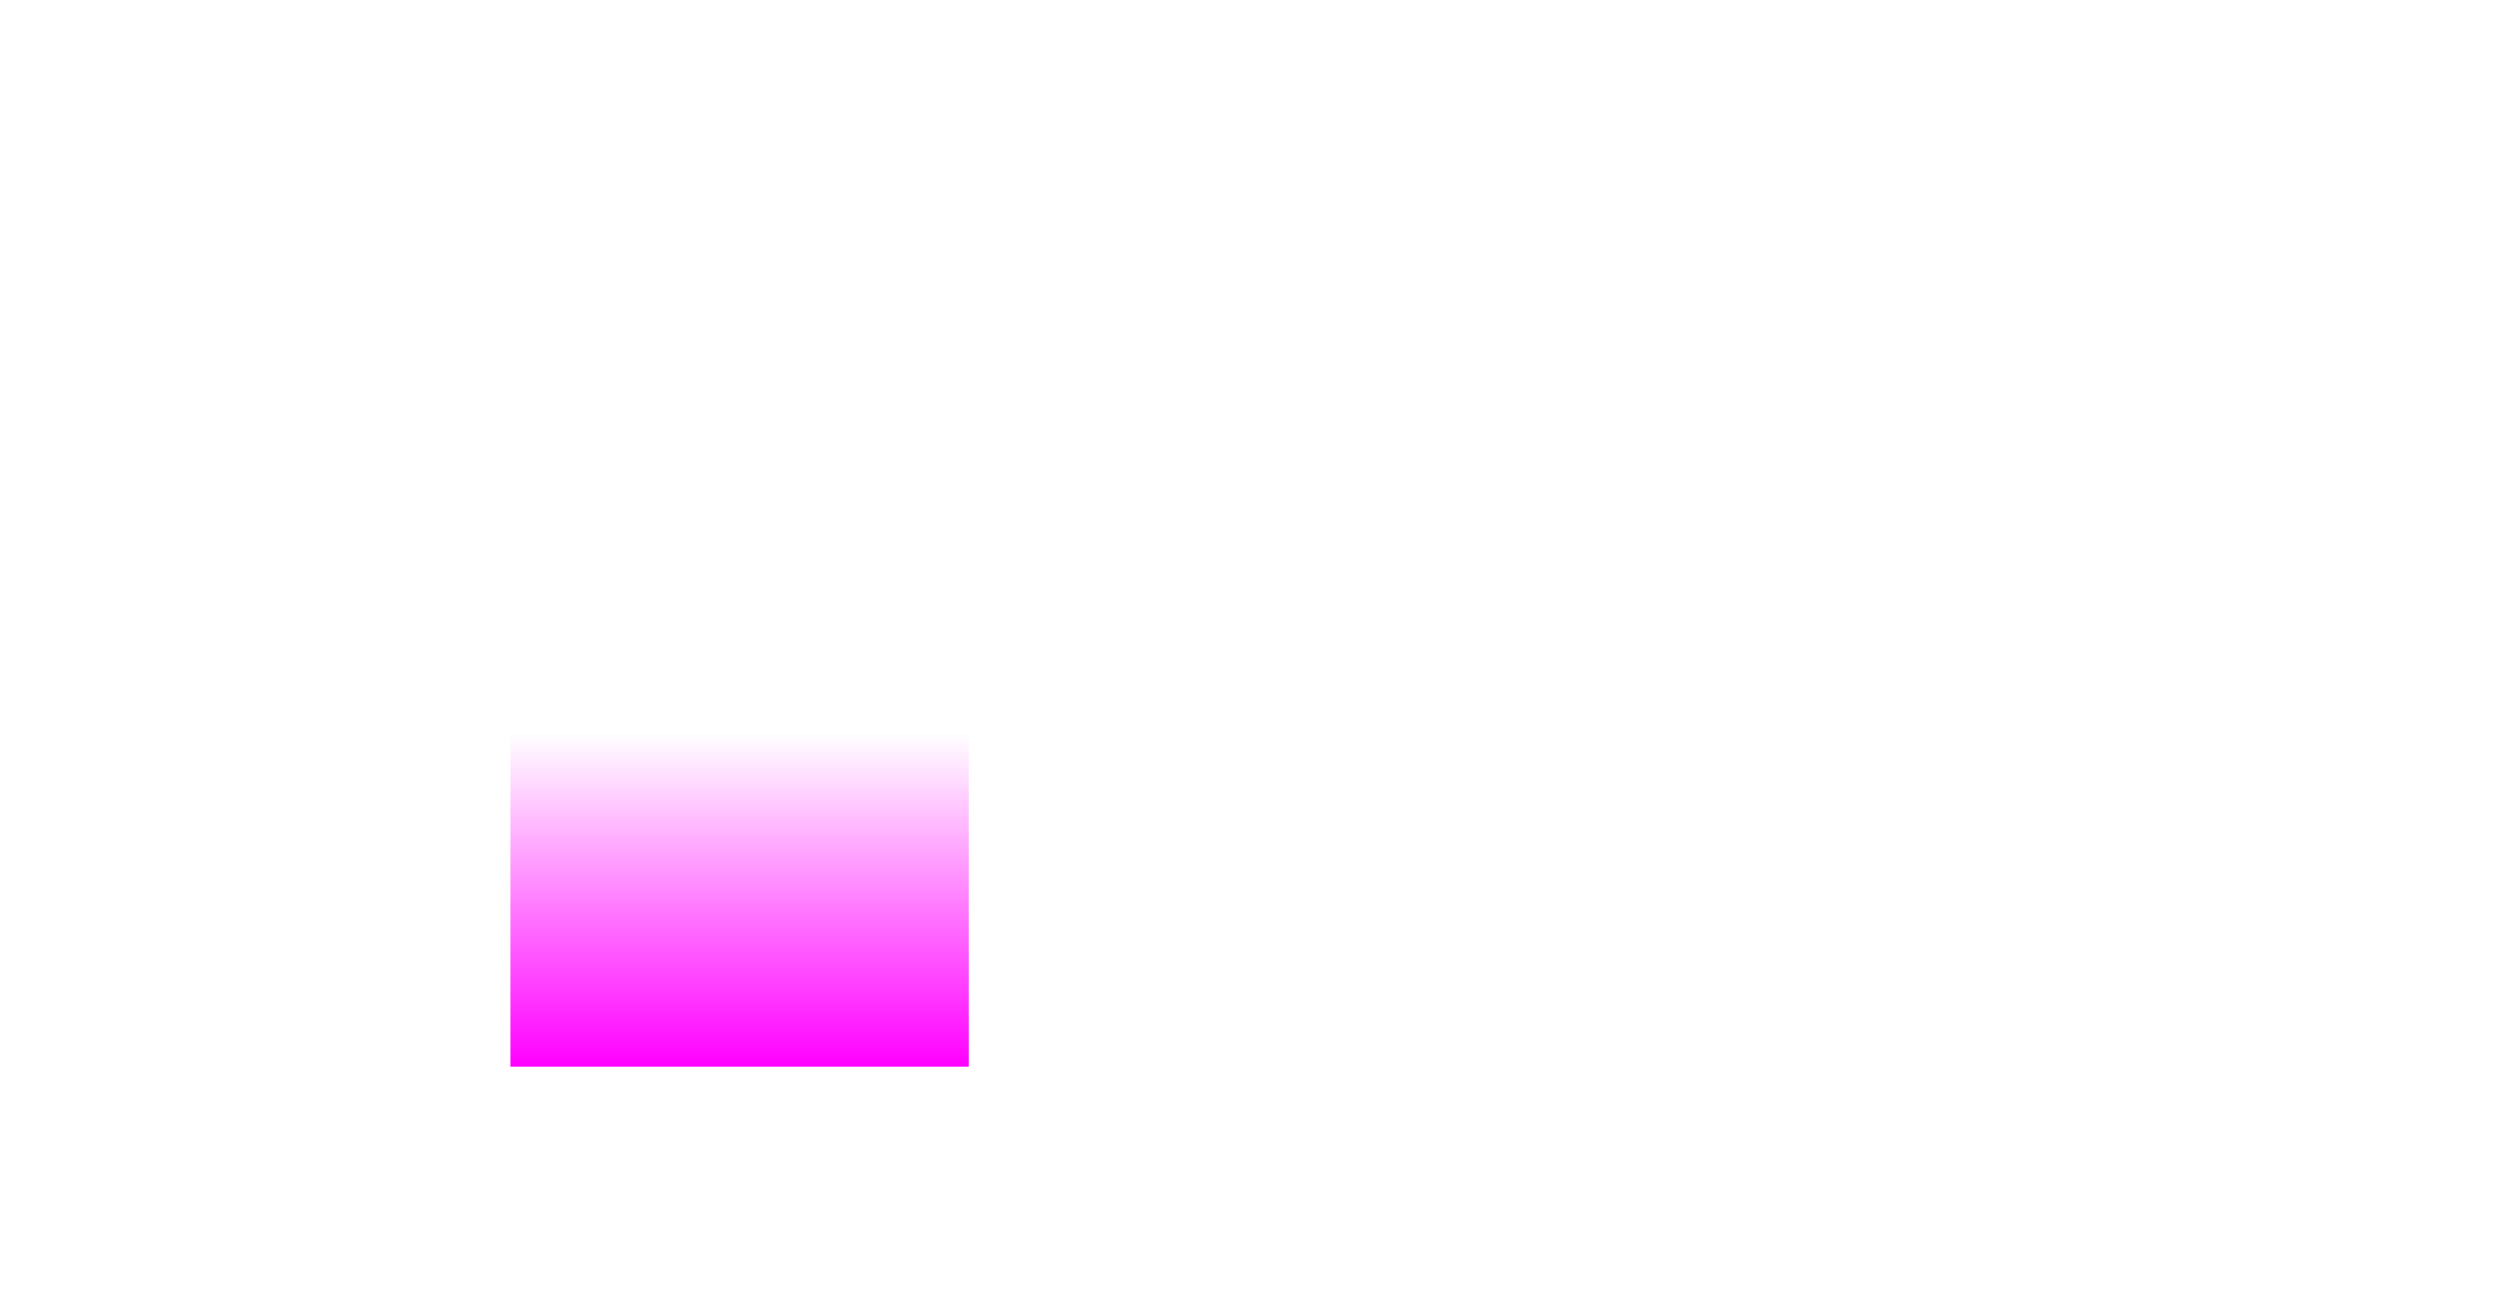
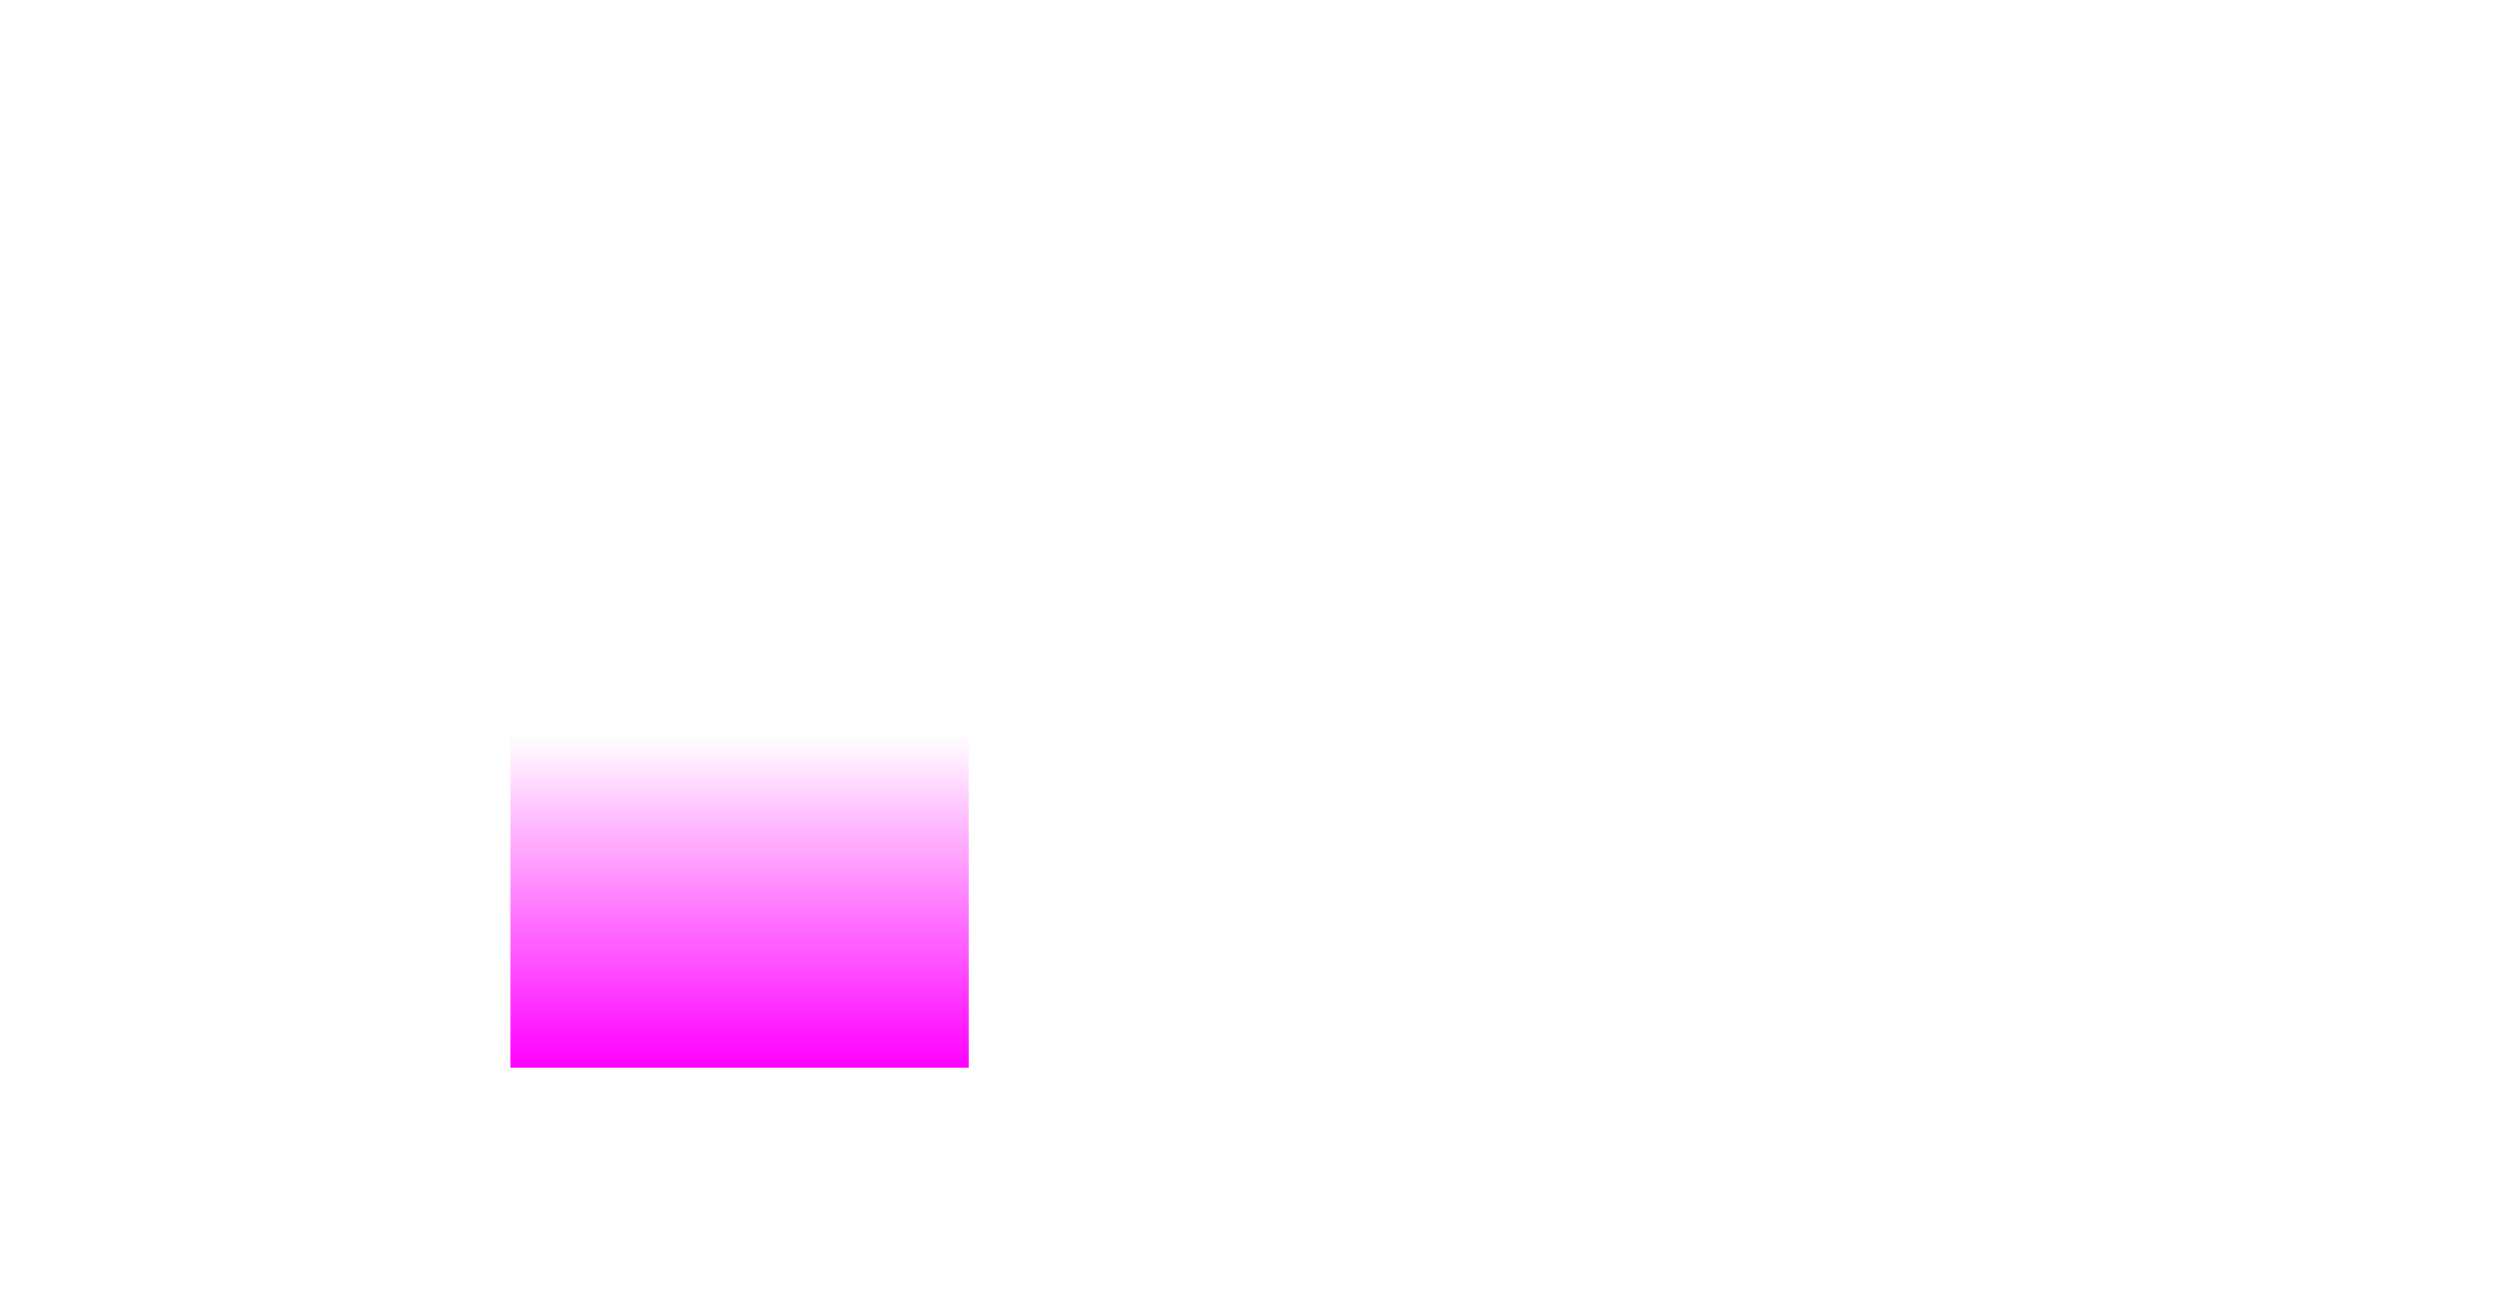
<svg xmlns="http://www.w3.org/2000/svg" width="1200" height="630" viewBox="0 0 1200 630">
-   <linearGradient id="lg0" gradientUnits="userSpaceOnUse" x1="355" y1="512" x2="355" y2="352">
+   <linearGradient id="lg0" gradientUnits="userSpaceOnUse" x1="355" y1="512.5" x2="355" y2="352.5">
    <stop offset="0" stop-color="#f0f" />
    <stop offset=".016" stop-color="#f0f" stop-opacity=".984" />
    <stop offset=".032" stop-color="#f0f" stop-opacity=".969" />
    <stop offset=".048" stop-color="#f0f" stop-opacity=".953" />
    <stop offset=".063" stop-color="#f0f" stop-opacity=".937" />
    <stop offset=".079" stop-color="#f0f" stop-opacity=".922" />
    <stop offset=".095" stop-color="#f0f" stop-opacity=".906" />
    <stop offset=".111" stop-color="#f0f" stop-opacity=".89" />
    <stop offset=".127" stop-color="#f0f" stop-opacity=".875" />
    <stop offset=".143" stop-color="#f0f" stop-opacity=".859" />
    <stop offset=".159" stop-color="#f0f" stop-opacity=".843" />
    <stop offset=".175" stop-color="#f0f" stop-opacity=".824" />
    <stop offset=".19" stop-color="#f0f" stop-opacity=".808" />
    <stop offset=".206" stop-color="#f0f" stop-opacity=".792" />
    <stop offset=".222" stop-color="#f0f" stop-opacity=".776" />
    <stop offset=".238" stop-color="#f0f" stop-opacity=".761" />
    <stop offset=".254" stop-color="#f0f" stop-opacity=".745" />
    <stop offset=".27" stop-color="#f0f" stop-opacity=".729" />
    <stop offset=".286" stop-color="#f0f" stop-opacity=".714" />
    <stop offset=".302" stop-color="#f0f" stop-opacity=".698" />
    <stop offset=".317" stop-color="#f0f" stop-opacity=".682" />
    <stop offset=".333" stop-color="#f0f" stop-opacity=".667" />
    <stop offset=".349" stop-color="#f0f" stop-opacity=".651" />
    <stop offset=".365" stop-color="#f0f" stop-opacity=".635" />
    <stop offset=".381" stop-color="#f0f" stop-opacity=".62" />
    <stop offset=".397" stop-color="#f0f" stop-opacity=".604" />
    <stop offset=".413" stop-color="#f0f" stop-opacity=".588" />
    <stop offset=".429" stop-color="#f0f" stop-opacity=".573" />
    <stop offset=".444" stop-color="#f0f" stop-opacity=".557" />
    <stop offset=".46" stop-color="#f0f" stop-opacity=".541" />
    <stop offset=".476" stop-color="#f0f" stop-opacity=".525" />
    <stop offset=".492" stop-color="#f0f" stop-opacity=".51" />
    <stop offset=".508" stop-color="#f0f" stop-opacity=".49" />
    <stop offset=".524" stop-color="#f0f" stop-opacity=".475" />
    <stop offset=".54" stop-color="#f0f" stop-opacity=".459" />
    <stop offset=".556" stop-color="#f0f" stop-opacity=".443" />
    <stop offset=".571" stop-color="#f0f" stop-opacity=".427" />
    <stop offset=".587" stop-color="#f0f" stop-opacity=".412" />
    <stop offset=".603" stop-color="#f0f" stop-opacity=".396" />
    <stop offset=".619" stop-color="#f0f" stop-opacity=".38" />
    <stop offset=".635" stop-color="#f0f" stop-opacity=".365" />
    <stop offset=".651" stop-color="#f0f" stop-opacity=".349" />
    <stop offset=".667" stop-color="#f0f" stop-opacity=".333" />
    <stop offset=".683" stop-color="#f0f" stop-opacity=".318" />
    <stop offset=".698" stop-color="#f0f" stop-opacity=".302" />
    <stop offset=".714" stop-color="#f0f" stop-opacity=".286" />
    <stop offset=".73" stop-color="#f0f" stop-opacity=".271" />
    <stop offset=".746" stop-color="#f0f" stop-opacity=".255" />
    <stop offset=".762" stop-color="#f0f" stop-opacity=".239" />
    <stop offset=".778" stop-color="#f0f" stop-opacity=".224" />
    <stop offset=".794" stop-color="#f0f" stop-opacity=".208" />
    <stop offset=".81" stop-color="#f0f" stop-opacity=".192" />
    <stop offset=".825" stop-color="#f0f" stop-opacity=".176" />
    <stop offset=".841" stop-color="#f0f" stop-opacity=".157" />
    <stop offset=".857" stop-color="#f0f" stop-opacity=".141" />
    <stop offset=".873" stop-color="#f0f" stop-opacity=".125" />
    <stop offset=".889" stop-color="#f0f" stop-opacity=".11" />
    <stop offset=".905" stop-color="#f0f" stop-opacity=".094" />
    <stop offset=".921" stop-color="#f0f" stop-opacity=".078" />
    <stop offset=".937" stop-color="#f0f" stop-opacity=".063" />
    <stop offset=".952" stop-color="#f0f" stop-opacity=".047" />
    <stop offset=".968" stop-color="#f0f" stop-opacity=".031" />
    <stop offset=".984" stop-color="#f0f" stop-opacity=".016" />
    <stop offset="1" stop-color="#000" stop-opacity="0" />
  </linearGradient>
-   <rect x="245" y="352" width="220" height="160" fill="url(#lg0)" />
+   <rect x="245" y="352.5" width="220" height="160" fill="url(#lg0)" />
</svg>
